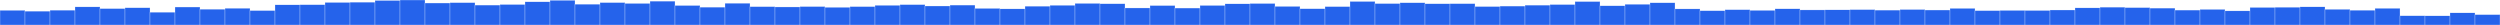
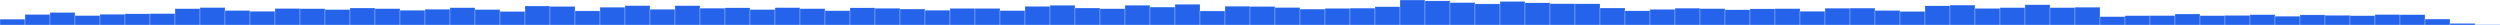
<svg xmlns="http://www.w3.org/2000/svg" preserveAspectRatio="none" viewBox="0 0 100 1">
-   <rect fill="#2563EB" height="0.587" stroke="#EFF6FF" stroke-width="0.01" width="1" x="0" y="0.413" />
-   <rect fill="#2563EB" height="0.553" stroke="#EFF6FF" stroke-width="0.01" width="1" x="1" y="0.447" />
-   <rect fill="#2563EB" height="0.593" stroke="#EFF6FF" stroke-width="0.01" width="1" x="2" y="0.407" />
-   <rect fill="#2563EB" height="0.724" stroke="#EFF6FF" stroke-width="0.01" width="1" x="3" y="0.276" />
-   <rect fill="#2563EB" height="0.656" stroke="#EFF6FF" stroke-width="0.01" width="1" x="4" y="0.344" />
-   <rect fill="#2563EB" height="0.689" stroke="#EFF6FF" stroke-width="0.01" width="1" x="5" y="0.311" />
-   <rect fill="#2563EB" height="0.511" stroke="#EFF6FF" stroke-width="0.01" width="1" x="6" y="0.489" />
-   <rect fill="#2563EB" height="0.719" stroke="#EFF6FF" stroke-width="0.01" width="1" x="7" y="0.281" />
-   <rect fill="#2563EB" height="0.631" stroke="#EFF6FF" stroke-width="0.01" width="1" x="8" y="0.369" />
-   <rect fill="#2563EB" height="0.669" stroke="#EFF6FF" stroke-width="0.01" width="1" x="9" y="0.331" />
-   <rect fill="#2563EB" height="0.577" stroke="#EFF6FF" stroke-width="0.01" width="1" x="10" y="0.423" />
-   <rect fill="#2563EB" height="0.806" stroke="#EFF6FF" stroke-width="0.01" width="1" x="11" y="0.194" />
-   <rect fill="#2563EB" height="0.811" stroke="#EFF6FF" stroke-width="0.01" width="1" x="12" y="0.189" />
-   <rect fill="#2563EB" height="0.902" stroke="#EFF6FF" stroke-width="0.01" width="1" x="13" y="0.098" />
-   <rect fill="#2563EB" height="0.913" stroke="#EFF6FF" stroke-width="0.01" width="1" x="14" y="0.087" />
-   <rect fill="#2563EB" height="0.981" stroke="#EFF6FF" stroke-width="0.01" width="1" x="15" y="0.019" />
-   <rect fill="#2563EB" height="1" stroke="#EFF6FF" stroke-width="0.01" width="1" x="16" y="0" />
-   <rect fill="#2563EB" height="0.879" stroke="#EFF6FF" stroke-width="0.01" width="1" x="17" y="0.121" />
-   <rect fill="#2563EB" height="0.893" stroke="#EFF6FF" stroke-width="0.01" width="1" x="18" y="0.107" />
-   <rect fill="#2563EB" height="0.797" stroke="#EFF6FF" stroke-width="0.01" width="1" x="19" y="0.203" />
-   <rect fill="#2563EB" height="0.82" stroke="#EFF6FF" stroke-width="0.01" width="1" x="20" y="0.18" />
-   <rect fill="#2563EB" height="0.927" stroke="#EFF6FF" stroke-width="0.01" width="1" x="21" y="0.073" />
-   <rect fill="#2563EB" height="0.988" stroke="#EFF6FF" stroke-width="0.01" width="1" x="22" y="0.012" />
-   <rect fill="#2563EB" height="0.832" stroke="#EFF6FF" stroke-width="0.01" width="1" x="23" y="0.168" />
-   <rect fill="#2563EB" height="0.896" stroke="#EFF6FF" stroke-width="0.01" width="1" x="24" y="0.104" />
-   <rect fill="#2563EB" height="0.863" stroke="#EFF6FF" stroke-width="0.01" width="1" x="25" y="0.137" />
-   <rect fill="#2563EB" height="0.954" stroke="#EFF6FF" stroke-width="0.01" width="1" x="26" y="0.046" />
-   <rect fill="#2563EB" height="0.78" stroke="#EFF6FF" stroke-width="0.01" width="1" x="27" y="0.22" />
-   <rect fill="#2563EB" height="0.714" stroke="#EFF6FF" stroke-width="0.01" width="1" x="28" y="0.286" />
-   <rect fill="#2563EB" height="0.87" stroke="#EFF6FF" stroke-width="0.01" width="1" x="29" y="0.13" />
-   <rect fill="#2563EB" height="0.733" stroke="#EFF6FF" stroke-width="0.01" width="1" x="30" y="0.267" />
-   <rect fill="#2563EB" height="0.721" stroke="#EFF6FF" stroke-width="0.01" width="1" x="31" y="0.279" />
-   <rect fill="#2563EB" height="0.737" stroke="#EFF6FF" stroke-width="0.01" width="1" x="32" y="0.263" />
-   <rect fill="#2563EB" height="0.707" stroke="#EFF6FF" stroke-width="0.01" width="1" x="33" y="0.293" />
-   <rect fill="#2563EB" height="0.735" stroke="#EFF6FF" stroke-width="0.01" width="1" x="34" y="0.265" />
-   <rect fill="#2563EB" height="0.787" stroke="#EFF6FF" stroke-width="0.01" width="1" x="35" y="0.213" />
-   <rect fill="#2563EB" height="0.814" stroke="#EFF6FF" stroke-width="0.01" width="1" x="36" y="0.186" />
-   <rect fill="#2563EB" height="0.76" stroke="#EFF6FF" stroke-width="0.01" width="1" x="37" y="0.24" />
-   <rect fill="#2563EB" height="0.797" stroke="#EFF6FF" stroke-width="0.01" width="1" x="38" y="0.203" />
-   <rect fill="#2563EB" height="0.664" stroke="#EFF6FF" stroke-width="0.01" width="1" x="39" y="0.336" />
-   <rect fill="#2563EB" height="0.644" stroke="#EFF6FF" stroke-width="0.01" width="1" x="40" y="0.356" />
-   <rect fill="#2563EB" height="0.752" stroke="#EFF6FF" stroke-width="0.01" width="1" x="41" y="0.248" />
-   <rect fill="#2563EB" height="0.788" stroke="#EFF6FF" stroke-width="0.01" width="1" x="42" y="0.212" />
-   <rect fill="#2563EB" height="0.864" stroke="#EFF6FF" stroke-width="0.01" width="1" x="43" y="0.136" />
-   <rect fill="#2563EB" height="0.849" stroke="#EFF6FF" stroke-width="0.01" width="1" x="44" y="0.151" />
-   <rect fill="#2563EB" height="0.681" stroke="#EFF6FF" stroke-width="0.01" width="1" x="45" y="0.319" />
-   <rect fill="#2563EB" height="0.777" stroke="#EFF6FF" stroke-width="0.01" width="1" x="46" y="0.223" />
-   <rect fill="#2563EB" height="0.678" stroke="#EFF6FF" stroke-width="0.01" width="1" x="47" y="0.322" />
-   <rect fill="#2563EB" height="0.782" stroke="#EFF6FF" stroke-width="0.01" width="1" x="48" y="0.218" />
-   <rect fill="#2563EB" height="0.846" stroke="#EFF6FF" stroke-width="0.01" width="1" x="49" y="0.154" />
-   <rect fill="#2563EB" height="0.86" stroke="#EFF6FF" stroke-width="0.01" width="1" x="50" y="0.14" />
-   <rect fill="#2563EB" height="0.744" stroke="#EFF6FF" stroke-width="0.01" width="1" x="51" y="0.256" />
-   <rect fill="#2563EB" height="0.65" stroke="#EFF6FF" stroke-width="0.01" width="1" x="52" y="0.35" />
-   <rect fill="#2563EB" height="0.735" stroke="#EFF6FF" stroke-width="0.01" width="1" x="53" y="0.265" />
-   <rect fill="#2563EB" height="0.941" stroke="#EFF6FF" stroke-width="0.01" width="1" x="54" y="0.059" />
-   <rect fill="#2563EB" height="0.857" stroke="#EFF6FF" stroke-width="0.01" width="1" x="55" y="0.143" />
-   <rect fill="#2563EB" height="0.889" stroke="#EFF6FF" stroke-width="0.01" width="1" x="56" y="0.111" />
-   <rect fill="#2563EB" height="0.849" stroke="#EFF6FF" stroke-width="0.01" width="1" x="57" y="0.151" />
-   <rect fill="#2563EB" height="0.853" stroke="#EFF6FF" stroke-width="0.01" width="1" x="58" y="0.147" />
-   <rect fill="#2563EB" height="0.738" stroke="#EFF6FF" stroke-width="0.01" width="1" x="59" y="0.262" />
-   <rect fill="#2563EB" height="0.757" stroke="#EFF6FF" stroke-width="0.01" width="1" x="60" y="0.243" />
-   <rect fill="#2563EB" height="0.795" stroke="#EFF6FF" stroke-width="0.01" width="1" x="61" y="0.205" />
-   <rect fill="#2563EB" height="0.818" stroke="#EFF6FF" stroke-width="0.01" width="1" x="62" y="0.182" />
-   <rect fill="#2563EB" height="0.937" stroke="#EFF6FF" stroke-width="0.01" width="1" x="63" y="0.063" />
-   <rect fill="#2563EB" height="0.768" stroke="#EFF6FF" stroke-width="0.01" width="1" x="64" y="0.232" />
-   <rect fill="#2563EB" height="0.829" stroke="#EFF6FF" stroke-width="0.01" width="1" x="65" y="0.171" />
-   <rect fill="#2563EB" height="0.888" stroke="#EFF6FF" stroke-width="0.01" width="1" x="66" y="0.112" />
-   <rect fill="#2563EB" height="0.643" stroke="#EFF6FF" stroke-width="0.01" width="1" x="67" y="0.357" />
-   <rect fill="#2563EB" height="0.571" stroke="#EFF6FF" stroke-width="0.01" width="1" x="68" y="0.429" />
-   <rect fill="#2563EB" height="0.612" stroke="#EFF6FF" stroke-width="0.01" width="1" x="69" y="0.388" />
-   <rect fill="#2563EB" height="0.586" stroke="#EFF6FF" stroke-width="0.01" width="1" x="70" y="0.414" />
-   <rect fill="#2563EB" height="0.647" stroke="#EFF6FF" stroke-width="0.01" width="1" x="71" y="0.353" />
-   <rect fill="#2563EB" height="0.602" stroke="#EFF6FF" stroke-width="0.01" width="1" x="72" y="0.398" />
-   <rect fill="#2563EB" height="0.605" stroke="#EFF6FF" stroke-width="0.01" width="1" x="73" y="0.395" />
-   <rect fill="#2563EB" height="0.615" stroke="#EFF6FF" stroke-width="0.01" width="1" x="74" y="0.385" />
-   <rect fill="#2563EB" height="0.596" stroke="#EFF6FF" stroke-width="0.01" width="1" x="75" y="0.404" />
-   <rect fill="#2563EB" height="0.619" stroke="#EFF6FF" stroke-width="0.01" width="1" x="76" y="0.381" />
-   <rect fill="#2563EB" height="0.599" stroke="#EFF6FF" stroke-width="0.01" width="1" x="77" y="0.401" />
-   <rect fill="#2563EB" height="0.665" stroke="#EFF6FF" stroke-width="0.01" width="1" x="78" y="0.335" />
-   <rect fill="#2563EB" height="0.574" stroke="#EFF6FF" stroke-width="0.01" width="1" x="79" y="0.426" />
-   <rect fill="#2563EB" height="0.584" stroke="#EFF6FF" stroke-width="0.01" width="1" x="80" y="0.416" />
-   <rect fill="#2563EB" height="0.581" stroke="#EFF6FF" stroke-width="0.01" width="1" x="81" y="0.419" />
-   <rect fill="#2563EB" height="0.6" stroke="#EFF6FF" stroke-width="0.01" width="1" x="82" y="0.4" />
-   <rect fill="#2563EB" height="0.684" stroke="#EFF6FF" stroke-width="0.01" width="1" x="83" y="0.316" />
-   <rect fill="#2563EB" height="0.714" stroke="#EFF6FF" stroke-width="0.01" width="1" x="84" y="0.286" />
-   <rect fill="#2563EB" height="0.695" stroke="#EFF6FF" stroke-width="0.01" width="1" x="85" y="0.305" />
-   <rect fill="#2563EB" height="0.676" stroke="#EFF6FF" stroke-width="0.01" width="1" x="86" y="0.324" />
-   <rect fill="#2563EB" height="0.597" stroke="#EFF6FF" stroke-width="0.01" width="1" x="87" y="0.403" />
-   <rect fill="#2563EB" height="0.624" stroke="#EFF6FF" stroke-width="0.01" width="1" x="88" y="0.376" />
-   <rect fill="#2563EB" height="0.564" stroke="#EFF6FF" stroke-width="0.01" width="1" x="89" y="0.436" />
-   <rect fill="#2563EB" height="0.702" stroke="#EFF6FF" stroke-width="0.01" width="1" x="90" y="0.298" />
-   <rect fill="#2563EB" height="0.71" stroke="#EFF6FF" stroke-width="0.01" width="1" x="91" y="0.29" />
-   <rect fill="#2563EB" height="0.725" stroke="#EFF6FF" stroke-width="0.01" width="1" x="92" y="0.275" />
-   <rect fill="#2563EB" height="0.627" stroke="#EFF6FF" stroke-width="0.01" width="1" x="93" y="0.373" />
-   <rect fill="#2563EB" height="0.591" stroke="#EFF6FF" stroke-width="0.01" width="1" x="94" y="0.409" />
-   <rect fill="#2563EB" height="0.667" stroke="#EFF6FF" stroke-width="0.01" width="1" x="95" y="0.333" />
-   <rect fill="#2563EB" height="0.369" stroke="#EFF6FF" stroke-width="0.01" width="1" x="96" y="0.631" />
-   <rect fill="#2563EB" height="0.366" stroke="#EFF6FF" stroke-width="0.01" width="1" x="97" y="0.634" />
-   <rect fill="#2563EB" height="0.485" stroke="#EFF6FF" stroke-width="0.01" width="1" x="98" y="0.515" />
-   <rect fill="#2563EB" height="0.414" stroke="#EFF6FF" stroke-width="0.01" width="1" x="99" y="0.586" />
+   <rect fill="#2563EB" height="0.234" stroke="#EFF6FF" stroke-width="0.01" width="1" x="0" y="0.766" />
+   <rect fill="#2563EB" height="0.421" stroke="#EFF6FF" stroke-width="0.01" width="1" x="1" y="0.579" />
+   <rect fill="#2563EB" height="0.501" stroke="#EFF6FF" stroke-width="0.01" width="1" x="2" y="0.499" />
+   <rect fill="#2563EB" height="0.376" stroke="#EFF6FF" stroke-width="0.01" width="1" x="3" y="0.624" />
+   <rect fill="#2563EB" height="0.43" stroke="#EFF6FF" stroke-width="0.01" width="1" x="4" y="0.57" />
+   <rect fill="#2563EB" height="0.447" stroke="#EFF6FF" stroke-width="0.01" width="1" x="5" y="0.553" />
+   <rect fill="#2563EB" height="0.455" stroke="#EFF6FF" stroke-width="0.01" width="1" x="6" y="0.545" />
+   <rect fill="#2563EB" height="0.651" stroke="#EFF6FF" stroke-width="0.01" width="1" x="7" y="0.349" />
+   <rect fill="#2563EB" height="0.696" stroke="#EFF6FF" stroke-width="0.01" width="1" x="8" y="0.304" />
+   <rect fill="#2563EB" height="0.579" stroke="#EFF6FF" stroke-width="0.01" width="1" x="9" y="0.421" />
+   <rect fill="#2563EB" height="0.549" stroke="#EFF6FF" stroke-width="0.01" width="1" x="10" y="0.451" />
+   <rect fill="#2563EB" height="0.66" stroke="#EFF6FF" stroke-width="0.01" width="1" x="11" y="0.34" />
+   <rect fill="#2563EB" height="0.651" stroke="#EFF6FF" stroke-width="0.01" width="1" x="12" y="0.349" />
+   <rect fill="#2563EB" height="0.616" stroke="#EFF6FF" stroke-width="0.01" width="1" x="13" y="0.384" />
+   <rect fill="#2563EB" height="0.68" stroke="#EFF6FF" stroke-width="0.01" width="1" x="14" y="0.32" />
+   <rect fill="#2563EB" height="0.652" stroke="#EFF6FF" stroke-width="0.01" width="1" x="15" y="0.348" />
+   <rect fill="#2563EB" height="0.59" stroke="#EFF6FF" stroke-width="0.01" width="1" x="16" y="0.41" />
+   <rect fill="#2563EB" height="0.632" stroke="#EFF6FF" stroke-width="0.01" width="1" x="17" y="0.368" />
+   <rect fill="#2563EB" height="0.691" stroke="#EFF6FF" stroke-width="0.01" width="1" x="18" y="0.309" />
+   <rect fill="#2563EB" height="0.617" stroke="#EFF6FF" stroke-width="0.01" width="1" x="19" y="0.383" />
+   <rect fill="#2563EB" height="0.541" stroke="#EFF6FF" stroke-width="0.01" width="1" x="20" y="0.459" />
+   <rect fill="#2563EB" height="0.76" stroke="#EFF6FF" stroke-width="0.01" width="1" x="21" y="0.24" />
+   <rect fill="#2563EB" height="0.742" stroke="#EFF6FF" stroke-width="0.01" width="1" x="22" y="0.258" />
+   <rect fill="#2563EB" height="0.563" stroke="#EFF6FF" stroke-width="0.01" width="1" x="23" y="0.437" />
+   <rect fill="#2563EB" height="0.712" stroke="#EFF6FF" stroke-width="0.01" width="1" x="24" y="0.288" />
+   <rect fill="#2563EB" height="0.773" stroke="#EFF6FF" stroke-width="0.01" width="1" x="25" y="0.227" />
+   <rect fill="#2563EB" height="0.63" stroke="#EFF6FF" stroke-width="0.01" width="1" x="26" y="0.37" />
+   <rect fill="#2563EB" height="0.772" stroke="#EFF6FF" stroke-width="0.01" width="1" x="27" y="0.228" />
+   <rect fill="#2563EB" height="0.674" stroke="#EFF6FF" stroke-width="0.01" width="1" x="28" y="0.326" />
+   <rect fill="#2563EB" height="0.686" stroke="#EFF6FF" stroke-width="0.01" width="1" x="29" y="0.314" />
+   <rect fill="#2563EB" height="0.617" stroke="#EFF6FF" stroke-width="0.01" width="1" x="30" y="0.383" />
+   <rect fill="#2563EB" height="0.693" stroke="#EFF6FF" stroke-width="0.01" width="1" x="31" y="0.307" />
+   <rect fill="#2563EB" height="0.652" stroke="#EFF6FF" stroke-width="0.01" width="1" x="32" y="0.348" />
+   <rect fill="#2563EB" height="0.571" stroke="#EFF6FF" stroke-width="0.01" width="1" x="33" y="0.429" />
+   <rect fill="#2563EB" height="0.685" stroke="#EFF6FF" stroke-width="0.01" width="1" x="34" y="0.315" />
+   <rect fill="#2563EB" height="0.67" stroke="#EFF6FF" stroke-width="0.01" width="1" x="35" y="0.33" />
+   <rect fill="#2563EB" height="0.639" stroke="#EFF6FF" stroke-width="0.01" width="1" x="36" y="0.361" />
+   <rect fill="#2563EB" height="0.592" stroke="#EFF6FF" stroke-width="0.01" width="1" x="37" y="0.408" />
+   <rect fill="#2563EB" height="0.665" stroke="#EFF6FF" stroke-width="0.01" width="1" x="38" y="0.335" />
+   <rect fill="#2563EB" height="0.663" stroke="#EFF6FF" stroke-width="0.01" width="1" x="39" y="0.337" />
+   <rect fill="#2563EB" height="0.575" stroke="#EFF6FF" stroke-width="0.01" width="1" x="40" y="0.425" />
+   <rect fill="#2563EB" height="0.746" stroke="#EFF6FF" stroke-width="0.01" width="1" x="41" y="0.254" />
+   <rect fill="#2563EB" height="0.79" stroke="#EFF6FF" stroke-width="0.01" width="1" x="42" y="0.21" />
+   <rect fill="#2563EB" height="0.68" stroke="#EFF6FF" stroke-width="0.01" width="1" x="43" y="0.32" />
+   <rect fill="#2563EB" height="0.65" stroke="#EFF6FF" stroke-width="0.01" width="1" x="44" y="0.35" />
+   <rect fill="#2563EB" height="0.791" stroke="#EFF6FF" stroke-width="0.01" width="1" x="45" y="0.209" />
+   <rect fill="#2563EB" height="0.718" stroke="#EFF6FF" stroke-width="0.01" width="1" x="46" y="0.282" />
+   <rect fill="#2563EB" height="0.83" stroke="#EFF6FF" stroke-width="0.01" width="1" x="47" y="0.17" />
+   <rect fill="#2563EB" height="0.561" stroke="#EFF6FF" stroke-width="0.01" width="1" x="48" y="0.439" />
+   <rect fill="#2563EB" height="0.753" stroke="#EFF6FF" stroke-width="0.01" width="1" x="49" y="0.247" />
+   <rect fill="#2563EB" height="0.74" stroke="#EFF6FF" stroke-width="0.01" width="1" x="50" y="0.26" />
+   <rect fill="#2563EB" height="0.698" stroke="#EFF6FF" stroke-width="0.01" width="1" x="51" y="0.302" />
+   <rect fill="#2563EB" height="0.637" stroke="#EFF6FF" stroke-width="0.01" width="1" x="52" y="0.363" />
+   <rect fill="#2563EB" height="0.666" stroke="#EFF6FF" stroke-width="0.01" width="1" x="53" y="0.334" />
+   <rect fill="#2563EB" height="0.676" stroke="#EFF6FF" stroke-width="0.01" width="1" x="54" y="0.324" />
+   <rect fill="#2563EB" height="0.731" stroke="#EFF6FF" stroke-width="0.01" width="1" x="55" y="0.269" />
+   <rect fill="#2563EB" height="1" stroke="#EFF6FF" stroke-width="0.01" width="1" x="56" y="0" />
+   <rect fill="#2563EB" height="0.964" stroke="#EFF6FF" stroke-width="0.01" width="1" x="57" y="0.036" />
+   <rect fill="#2563EB" height="0.895" stroke="#EFF6FF" stroke-width="0.01" width="1" x="58" y="0.105" />
+   <rect fill="#2563EB" height="0.843" stroke="#EFF6FF" stroke-width="0.01" width="1" x="59" y="0.157" />
+   <rect fill="#2563EB" height="0.942" stroke="#EFF6FF" stroke-width="0.01" width="1" x="60" y="0.058" />
+   <rect fill="#2563EB" height="0.885" stroke="#EFF6FF" stroke-width="0.01" width="1" x="61" y="0.115" />
+   <rect fill="#2563EB" height="0.85" stroke="#EFF6FF" stroke-width="0.01" width="1" x="62" y="0.15" />
+   <rect fill="#2563EB" height="0.846" stroke="#EFF6FF" stroke-width="0.01" width="1" x="63" y="0.154" />
+   <rect fill="#2563EB" height="0.68" stroke="#EFF6FF" stroke-width="0.01" width="1" x="64" y="0.32" />
+   <rect fill="#2563EB" height="0.566" stroke="#EFF6FF" stroke-width="0.01" width="1" x="65" y="0.434" />
+   <rect fill="#2563EB" height="0.626" stroke="#EFF6FF" stroke-width="0.01" width="1" x="66" y="0.374" />
+   <rect fill="#2563EB" height="0.675" stroke="#EFF6FF" stroke-width="0.01" width="1" x="67" y="0.325" />
+   <rect fill="#2563EB" height="0.653" stroke="#EFF6FF" stroke-width="0.01" width="1" x="68" y="0.347" />
+   <rect fill="#2563EB" height="0.608" stroke="#EFF6FF" stroke-width="0.01" width="1" x="69" y="0.392" />
+   <rect fill="#2563EB" height="0.644" stroke="#EFF6FF" stroke-width="0.01" width="1" x="70" y="0.356" />
+   <rect fill="#2563EB" height="0.653" stroke="#EFF6FF" stroke-width="0.01" width="1" x="71" y="0.347" />
+   <rect fill="#2563EB" height="0.55" stroke="#EFF6FF" stroke-width="0.01" width="1" x="72" y="0.45" />
+   <rect fill="#2563EB" height="0.673" stroke="#EFF6FF" stroke-width="0.01" width="1" x="73" y="0.327" />
+   <rect fill="#2563EB" height="0.677" stroke="#EFF6FF" stroke-width="0.01" width="1" x="74" y="0.323" />
+   <rect fill="#2563EB" height="0.581" stroke="#EFF6FF" stroke-width="0.01" width="1" x="75" y="0.419" />
+   <rect fill="#2563EB" height="0.542" stroke="#EFF6FF" stroke-width="0.01" width="1" x="76" y="0.458" />
+   <rect fill="#2563EB" height="0.766" stroke="#EFF6FF" stroke-width="0.01" width="1" x="77" y="0.234" />
+   <rect fill="#2563EB" height="0.797" stroke="#EFF6FF" stroke-width="0.01" width="1" x="78" y="0.203" />
+   <rect fill="#2563EB" height="0.664" stroke="#EFF6FF" stroke-width="0.01" width="1" x="79" y="0.336" />
+   <rect fill="#2563EB" height="0.694" stroke="#EFF6FF" stroke-width="0.01" width="1" x="80" y="0.306" />
+   <rect fill="#2563EB" height="0.809" stroke="#EFF6FF" stroke-width="0.01" width="1" x="81" y="0.191" />
+   <rect fill="#2563EB" height="0.693" stroke="#EFF6FF" stroke-width="0.01" width="1" x="82" y="0.307" />
+   <rect fill="#2563EB" height="0.713" stroke="#EFF6FF" stroke-width="0.01" width="1" x="83" y="0.287" />
+   <rect fill="#2563EB" height="0.332" stroke="#EFF6FF" stroke-width="0.01" width="1" x="84" y="0.668" />
+   <rect fill="#2563EB" height="0.373" stroke="#EFF6FF" stroke-width="0.01" width="1" x="85" y="0.627" />
+   <rect fill="#2563EB" height="0.376" stroke="#EFF6FF" stroke-width="0.01" width="1" x="86" y="0.624" />
+   <rect fill="#2563EB" height="0.44" stroke="#EFF6FF" stroke-width="0.01" width="1" x="87" y="0.56" />
+   <rect fill="#2563EB" height="0.373" stroke="#EFF6FF" stroke-width="0.01" width="1" x="88" y="0.627" />
+   <rect fill="#2563EB" height="0.385" stroke="#EFF6FF" stroke-width="0.01" width="1" x="89" y="0.615" />
+   <rect fill="#2563EB" height="0.412" stroke="#EFF6FF" stroke-width="0.01" width="1" x="90" y="0.588" />
+   <rect fill="#2563EB" height="0.353" stroke="#EFF6FF" stroke-width="0.01" width="1" x="91" y="0.647" />
+   <rect fill="#2563EB" height="0.403" stroke="#EFF6FF" stroke-width="0.01" width="1" x="92" y="0.597" />
+   <rect fill="#2563EB" height="0.388" stroke="#EFF6FF" stroke-width="0.01" width="1" x="93" y="0.612" />
+   <rect fill="#2563EB" height="0.371" stroke="#EFF6FF" stroke-width="0.01" width="1" x="94" y="0.629" />
+   <rect fill="#2563EB" height="0.418" stroke="#EFF6FF" stroke-width="0.01" width="1" x="95" y="0.582" />
+   <rect fill="#2563EB" height="0.412" stroke="#EFF6FF" stroke-width="0.01" width="1" x="96" y="0.588" />
+   <rect fill="#2563EB" height="0.238" stroke="#EFF6FF" stroke-width="0.01" width="1" x="97" y="0.762" />
+   <rect fill="#2563EB" height="0.064" stroke="#EFF6FF" stroke-width="0.01" width="1" x="98" y="0.936" />
+   <rect fill="#2563EB" height="0.011" stroke="#EFF6FF" stroke-width="0.01" width="1" x="99" y="0.989" />
</svg>
